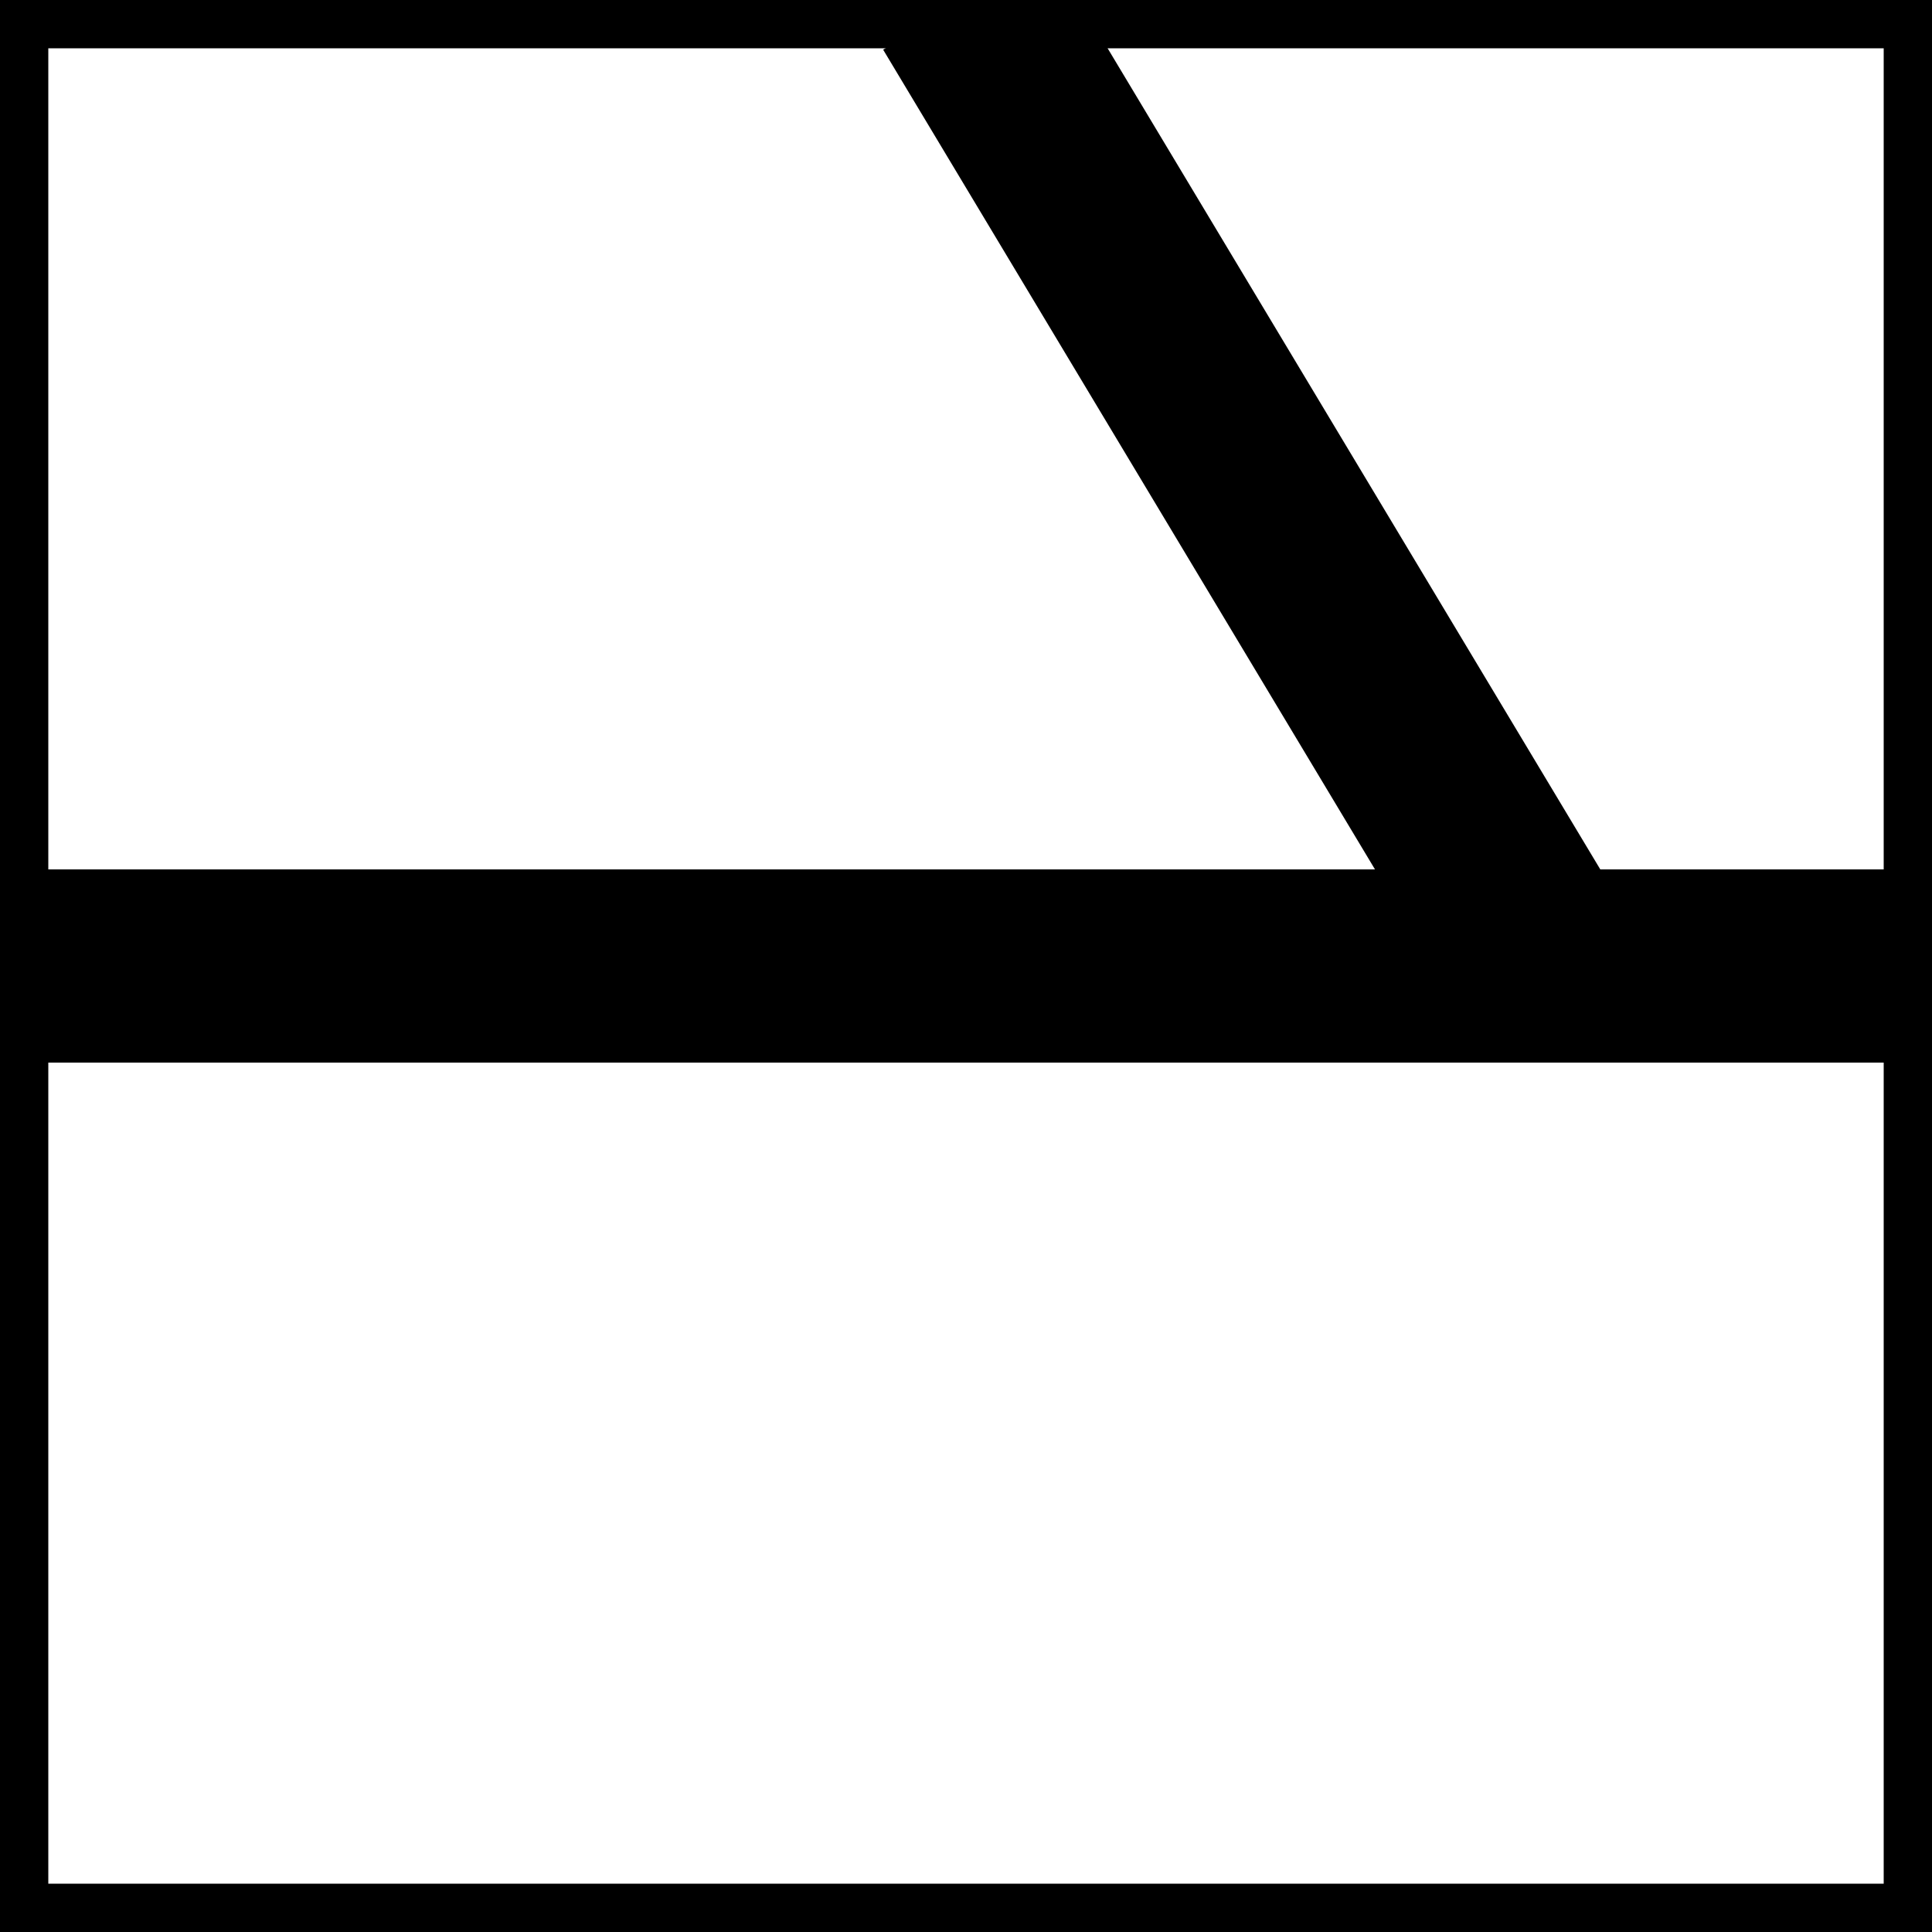
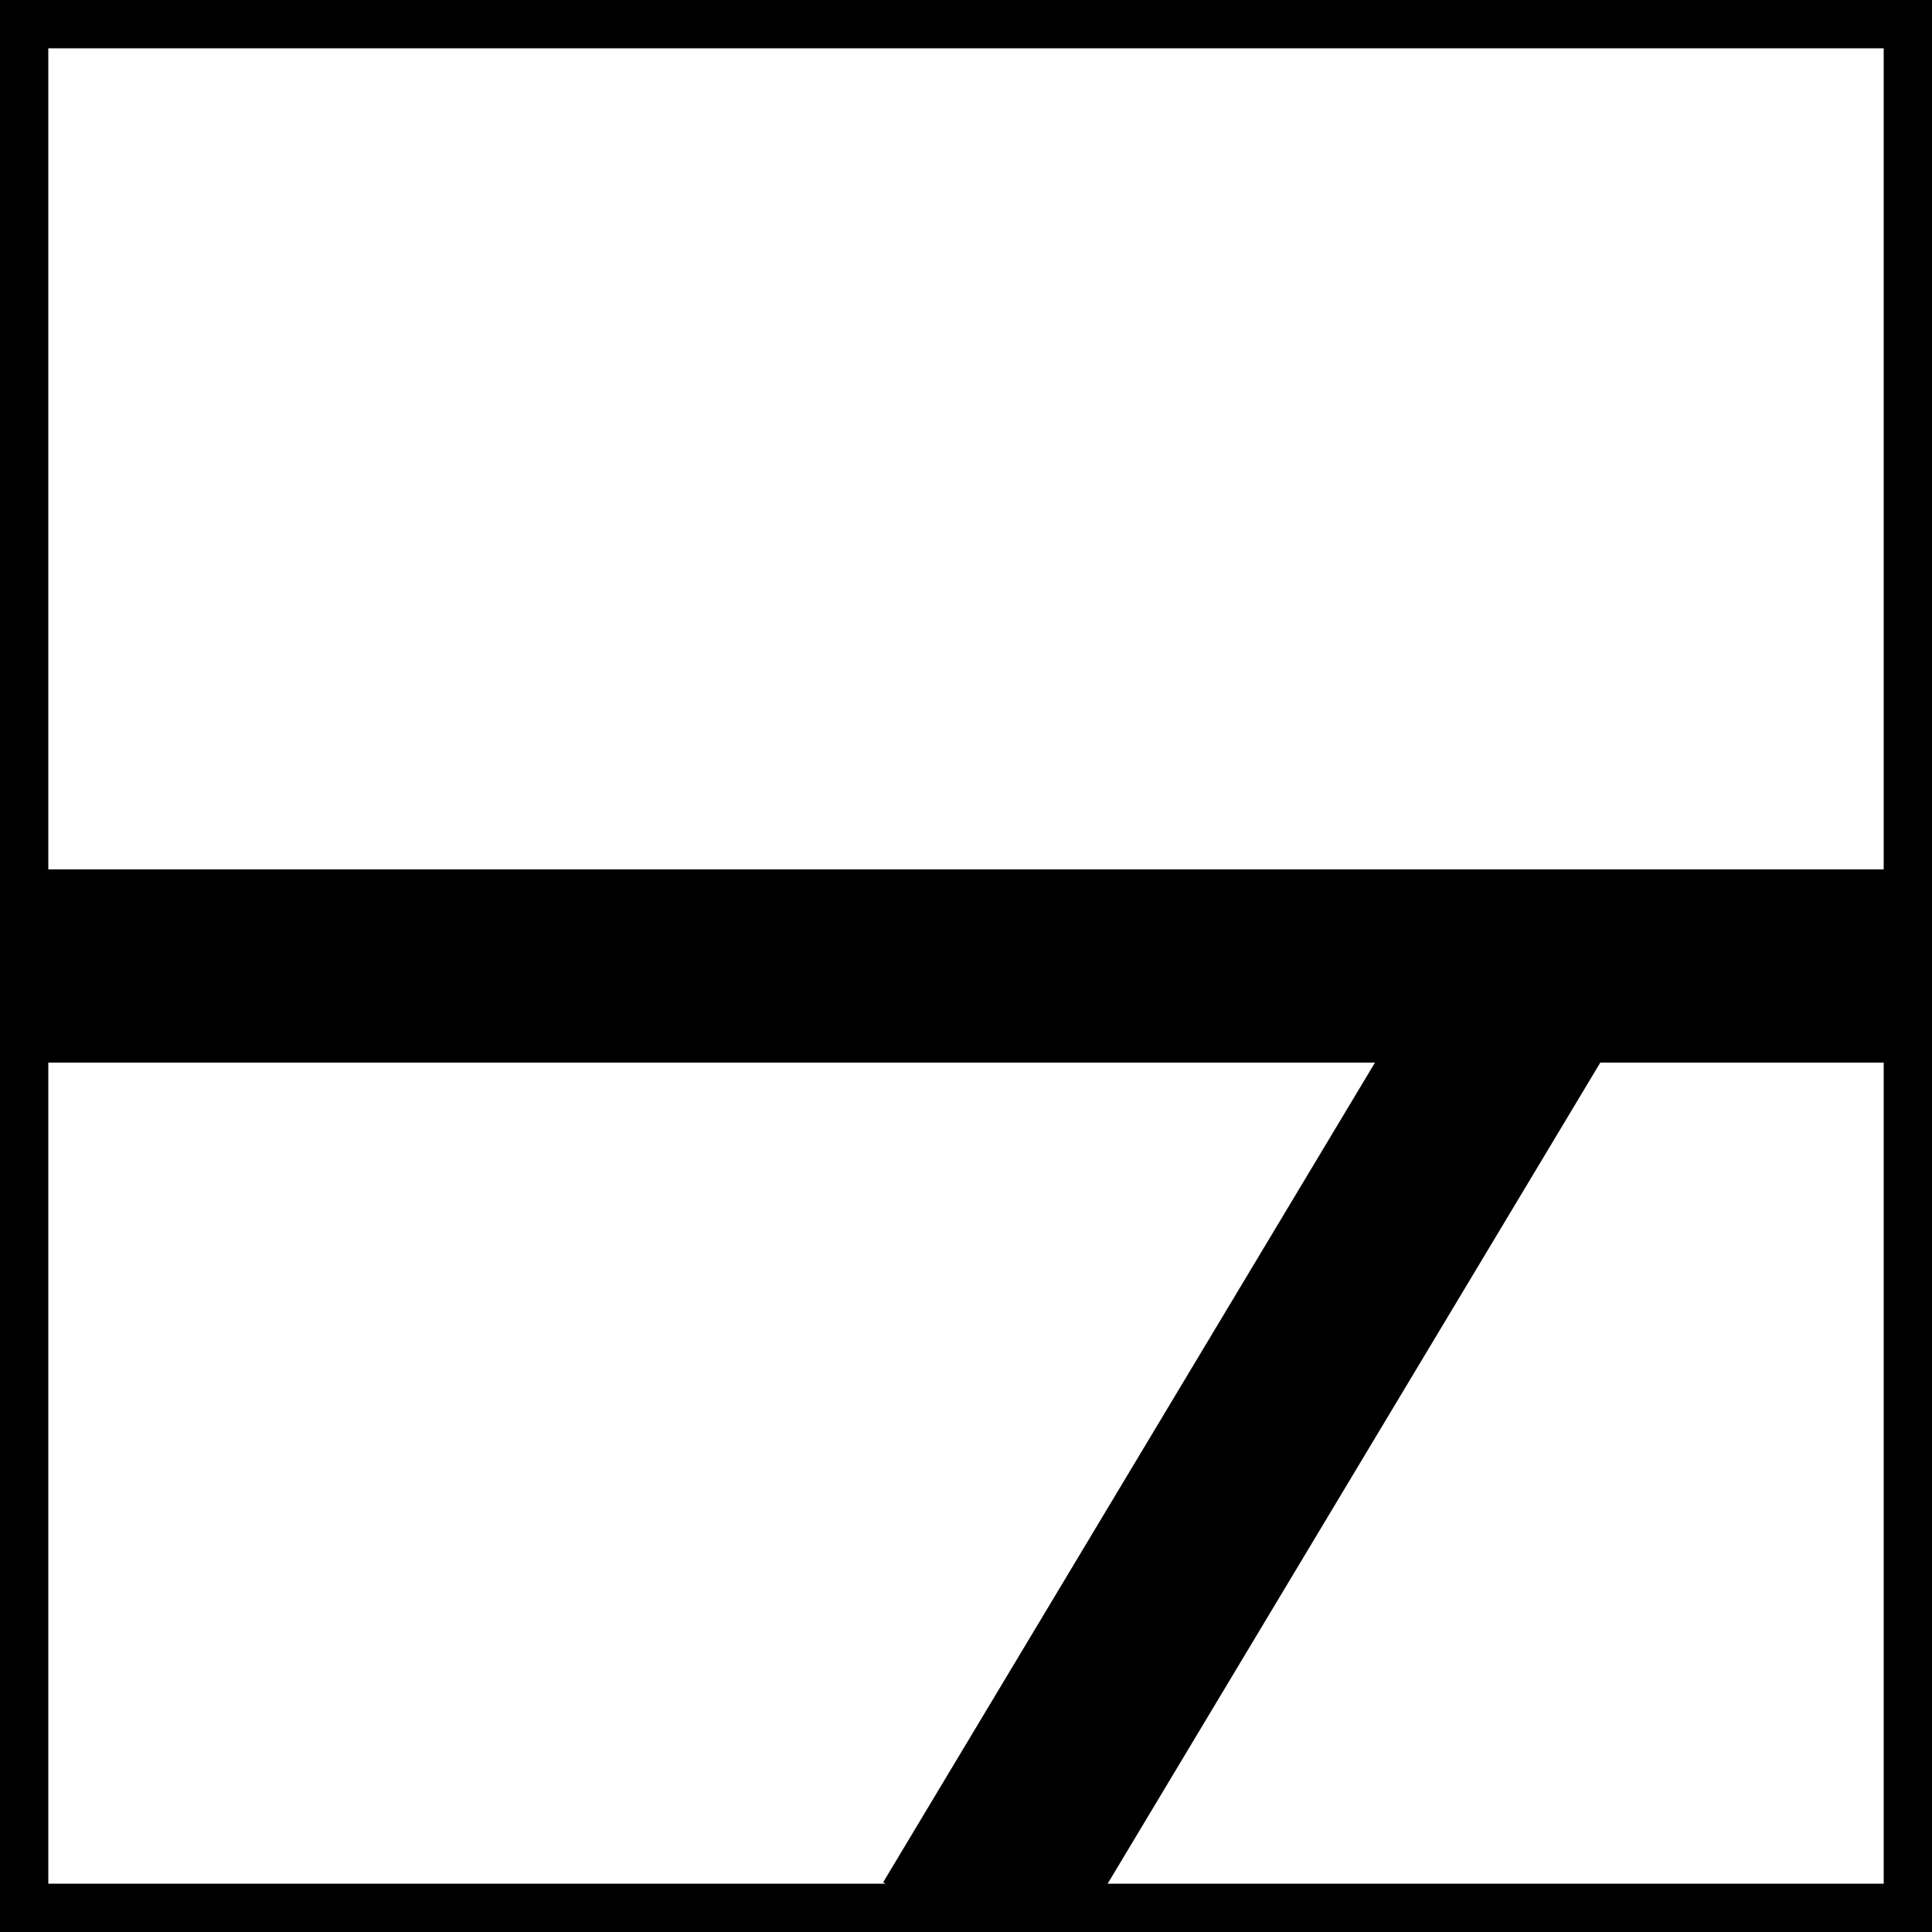
<svg xmlns="http://www.w3.org/2000/svg" viewBox="0 0 10 10">
  <line x1="0" y1="0" x2="10" y2="0" stroke="black" stroke-width="0.5" />
  <line x1="10" y1="0" x2="10" y2="10" stroke="black" stroke-width="0.5" />
  <line x1="10" y1="10" x2="0" y2="10" stroke="black" stroke-width="0.5" />
  <line x1="0" y1="10" x2="0" y2="0" stroke="black" stroke-width="0.5" />
  <line x1="0" y1="5" x2="10" y2="5" stroke="black" stroke-width="1" />
-   <line x1="8" y1="5" x2="5" y2="0" stroke="black" stroke-width="1" />
+   <line x1="8" y1="5" x2="5" y2="10" stroke="black" stroke-width="1" />
</svg>
